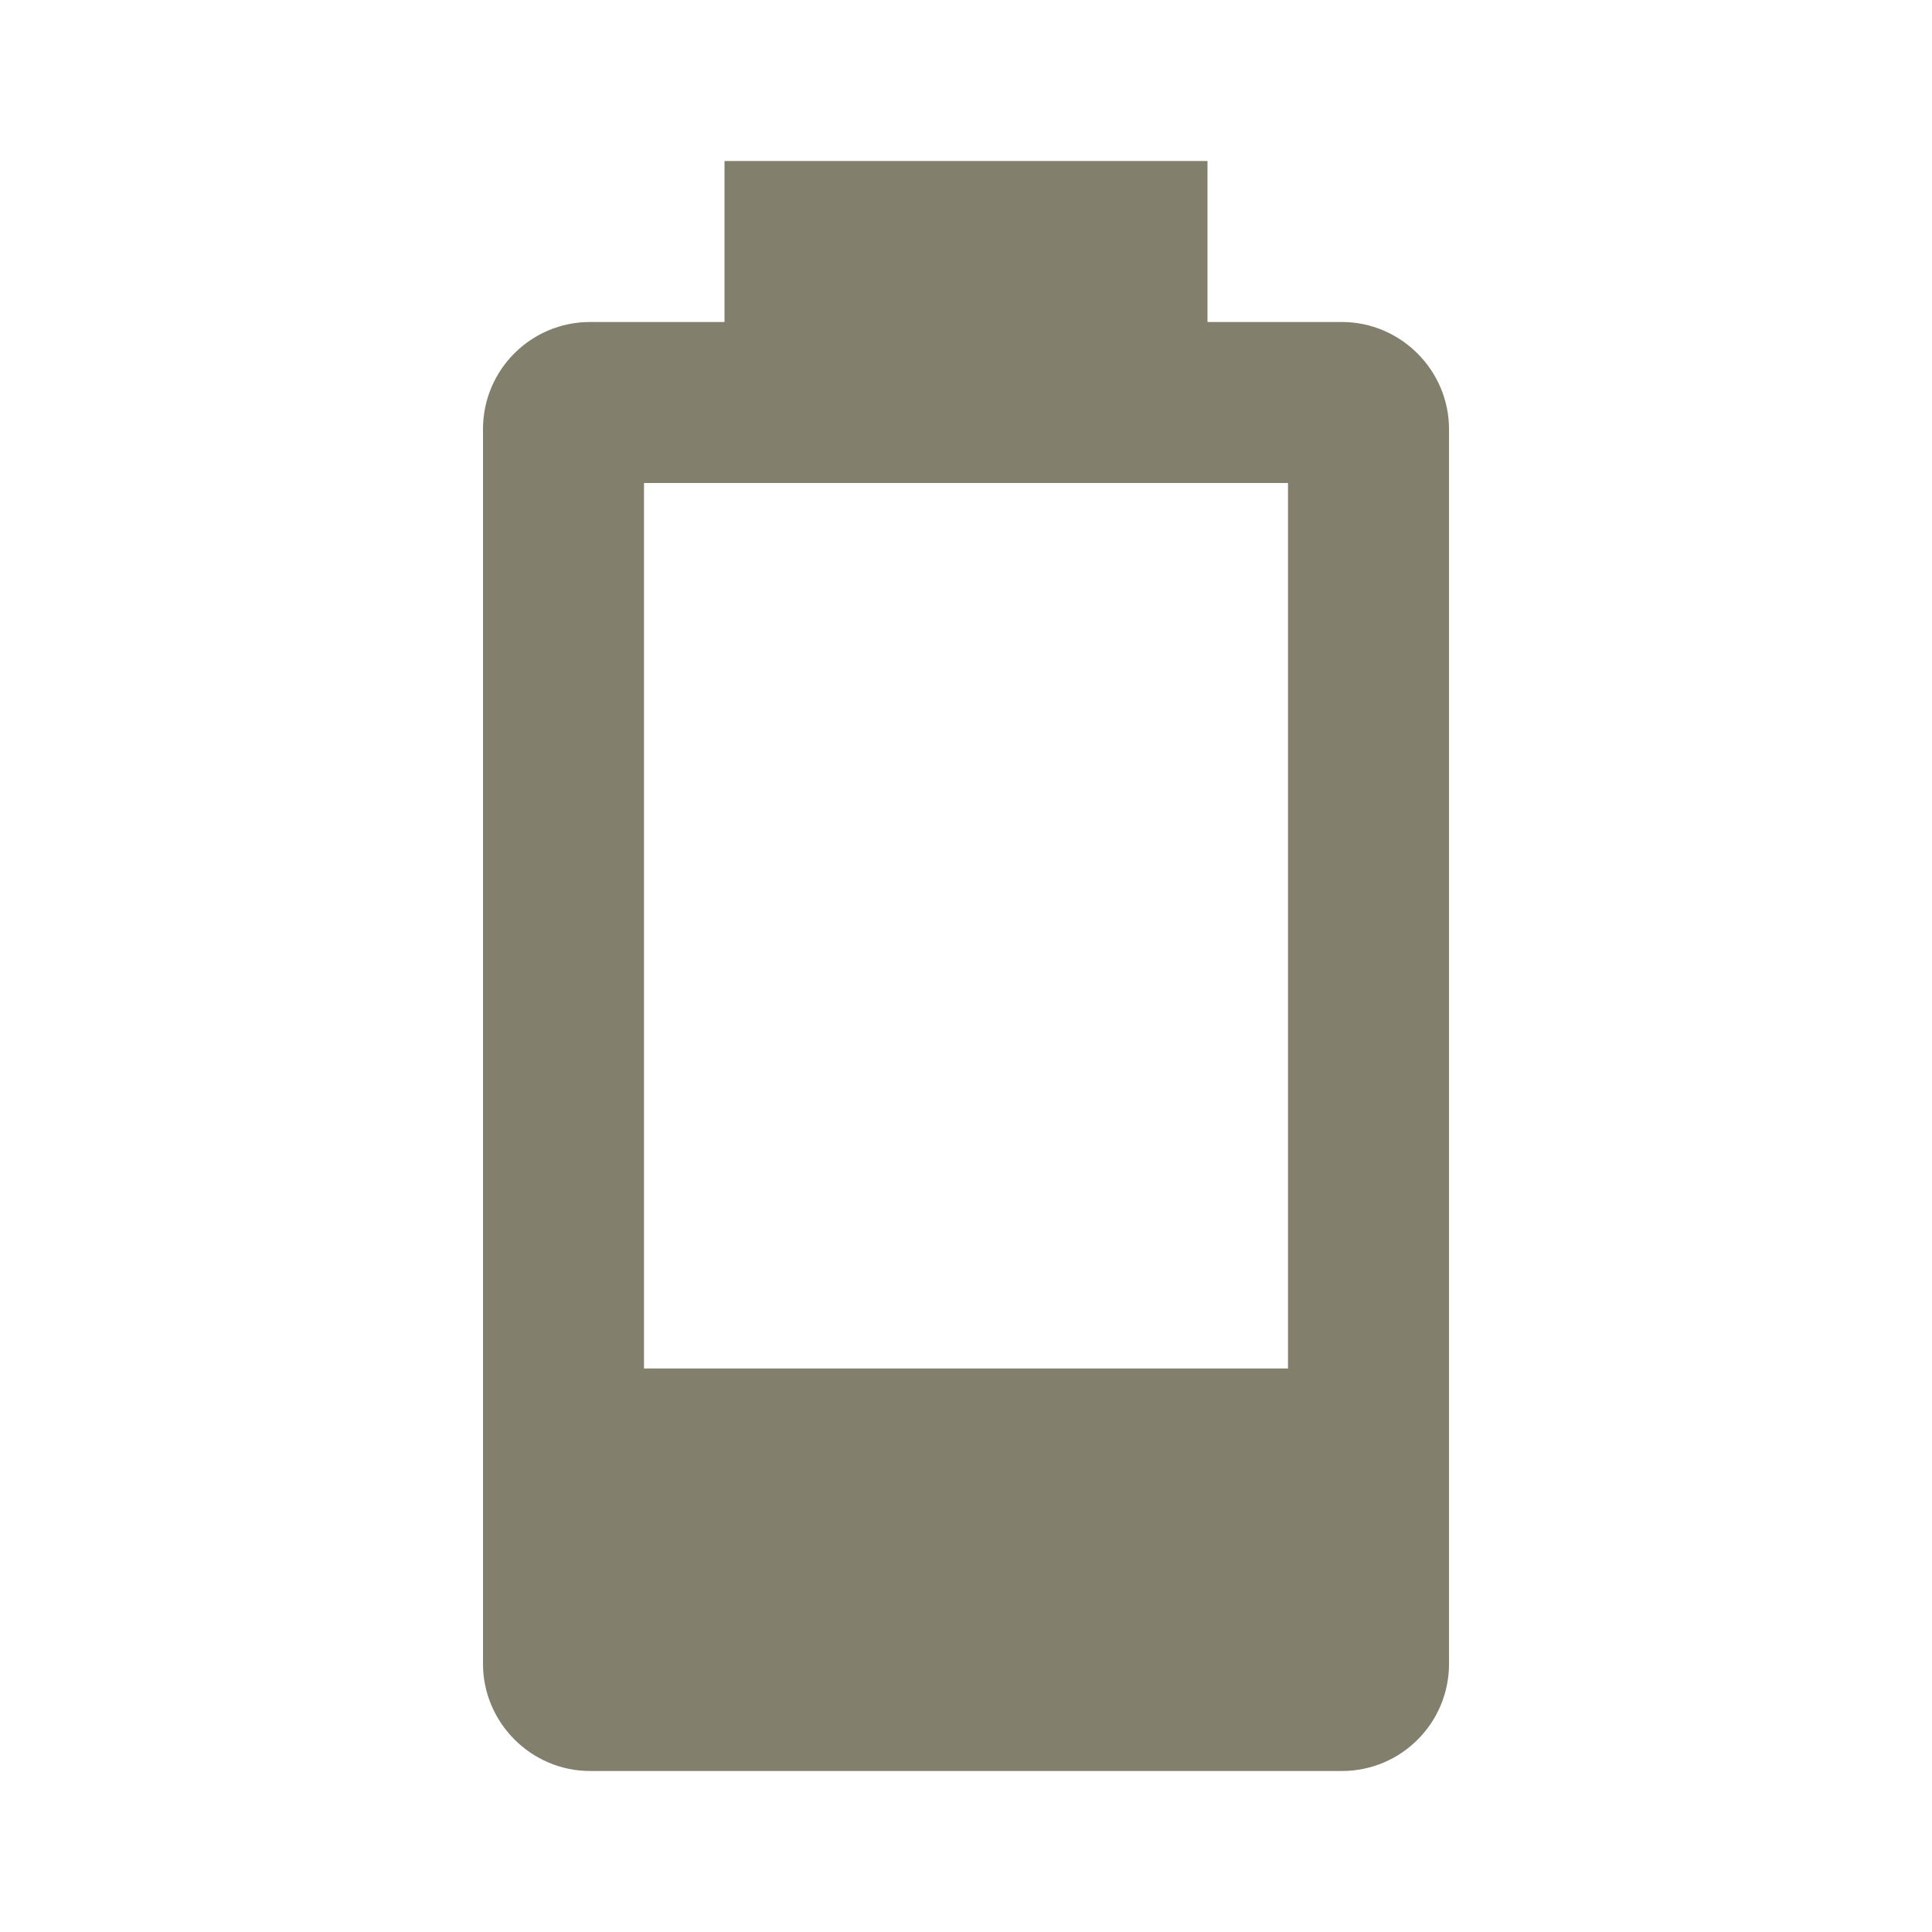
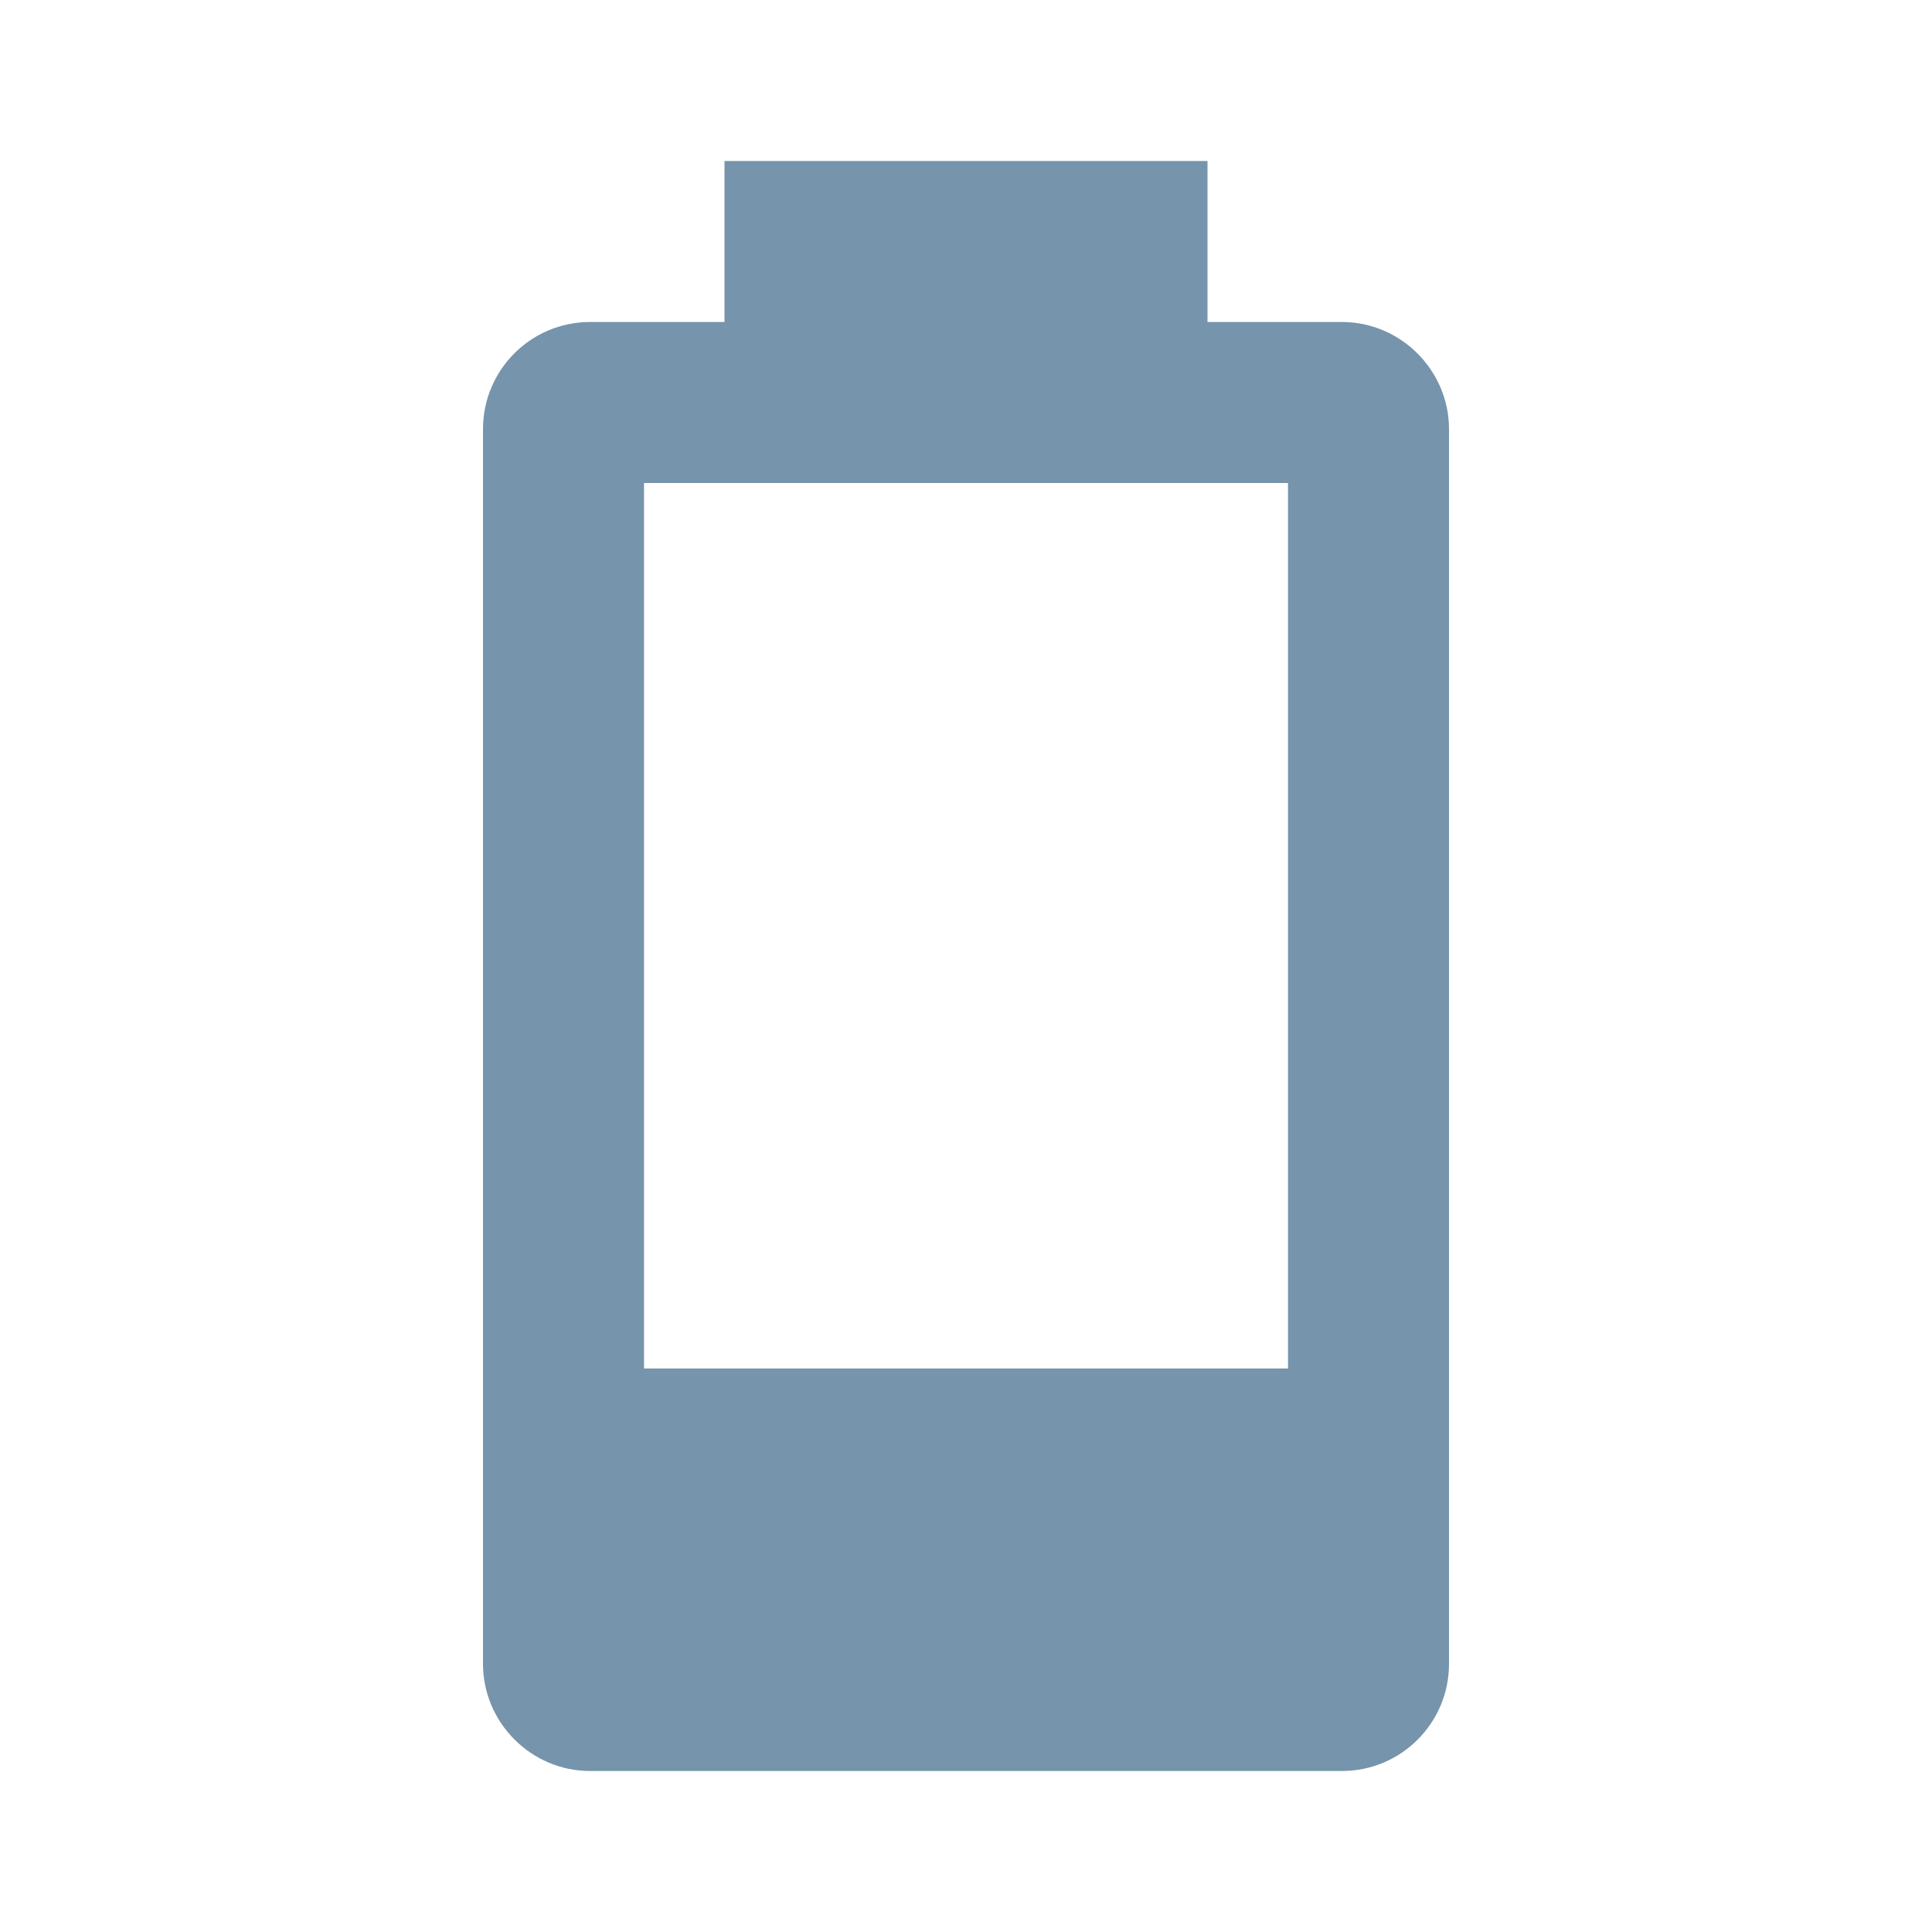
<svg xmlns="http://www.w3.org/2000/svg" viewBox="0 0 24 24">
-   <path d="M16,17H8V6H16M16.67,4H15V2H9V4H7.33A1.33,1.33 0 0,0 6,5.33V20.67C6,21.4 6.6,22 7.33,22H16.67A1.33,1.33 0 0,0 18,20.67V5.33C18,4.6 17.4,4 16.67,4Z" fill="#837F6D" />
+   <path d="M16,17H8V6H16M16.67,4H15V2H9V4H7.33A1.33,1.33 0 0,0 6,5.33V20.67C6,21.4 6.6,22 7.33,22H16.67A1.33,1.33 0 0,0 18,20.67V5.33C18,4.6 17.4,4 16.67,4Z" fill="#7694AC" />
</svg>
